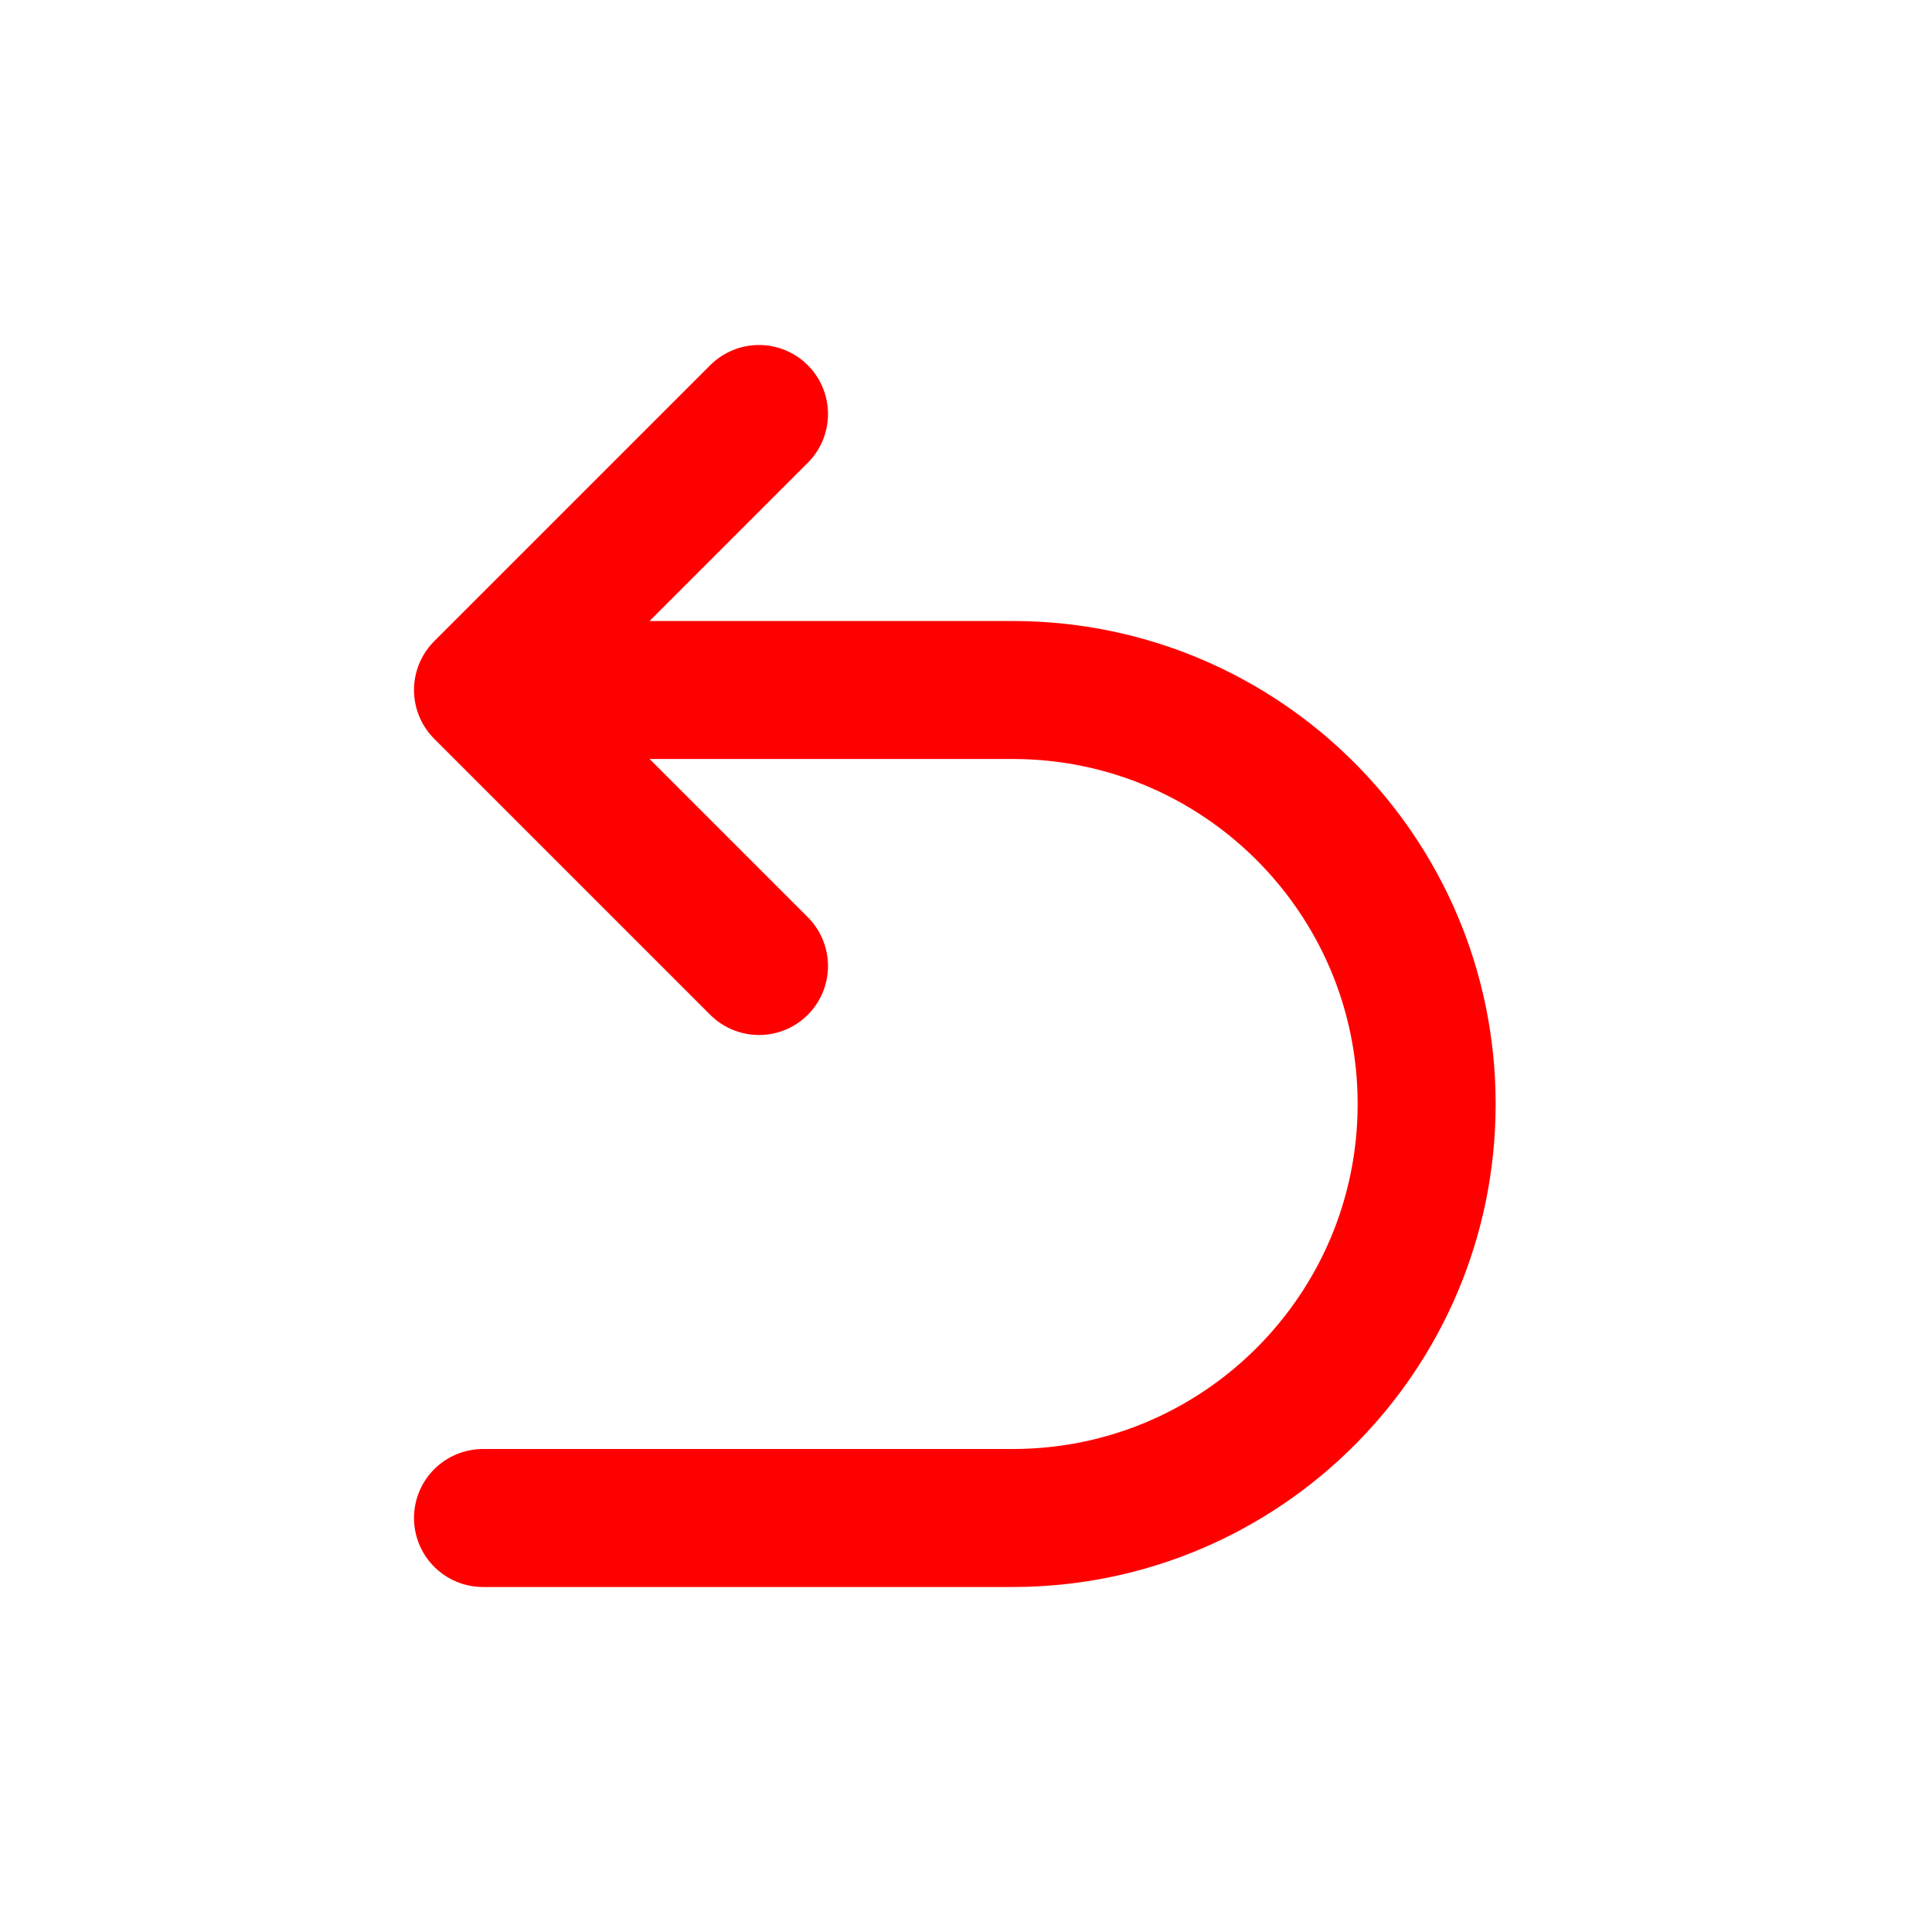
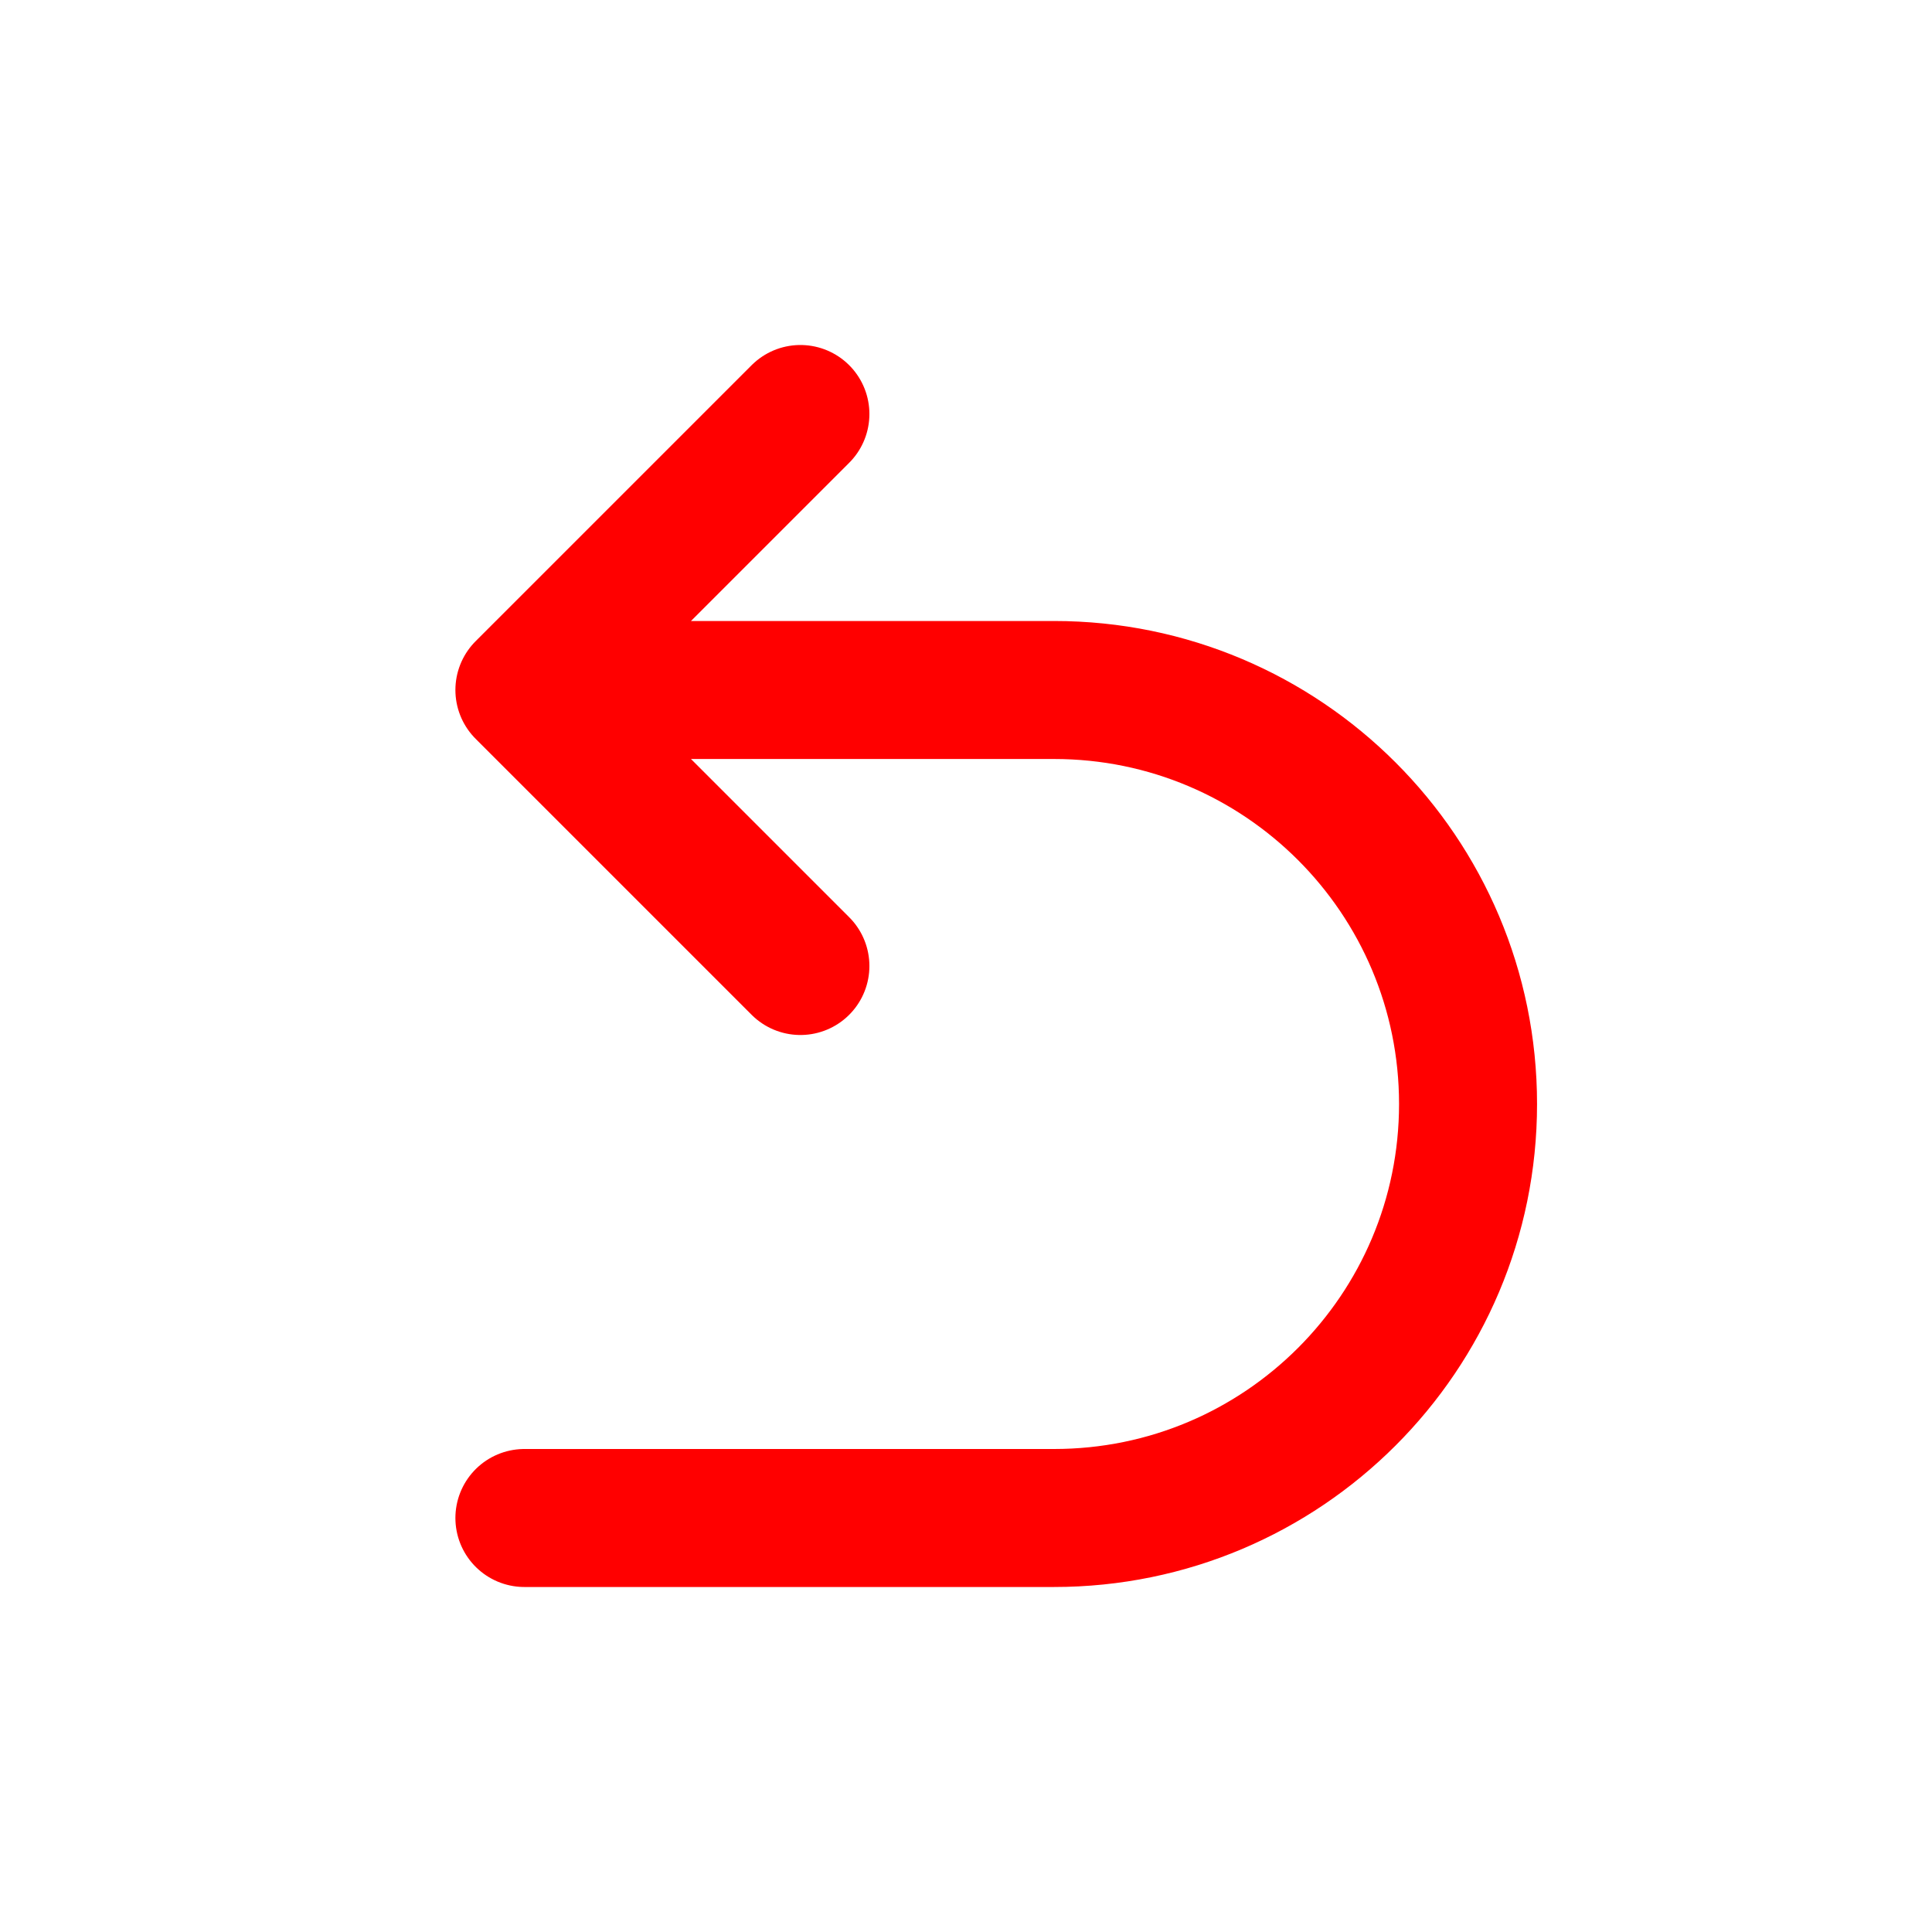
<svg xmlns="http://www.w3.org/2000/svg" width="16" height="16" fill="none" viewBox="0 0 14 14">
-   <path stroke="red" stroke-linecap="round" d="M3.5 5h3.838a3 3 0 0 1 0 6H3.5m0-6 2-2m-2 2 2 2" />
+   <path stroke="red" stroke-linecap="round" d="M3.8 5h3.838a3 3 0 0 1 0 6H3.8m0-6 2-2m-2 2 2 2" />
</svg>
